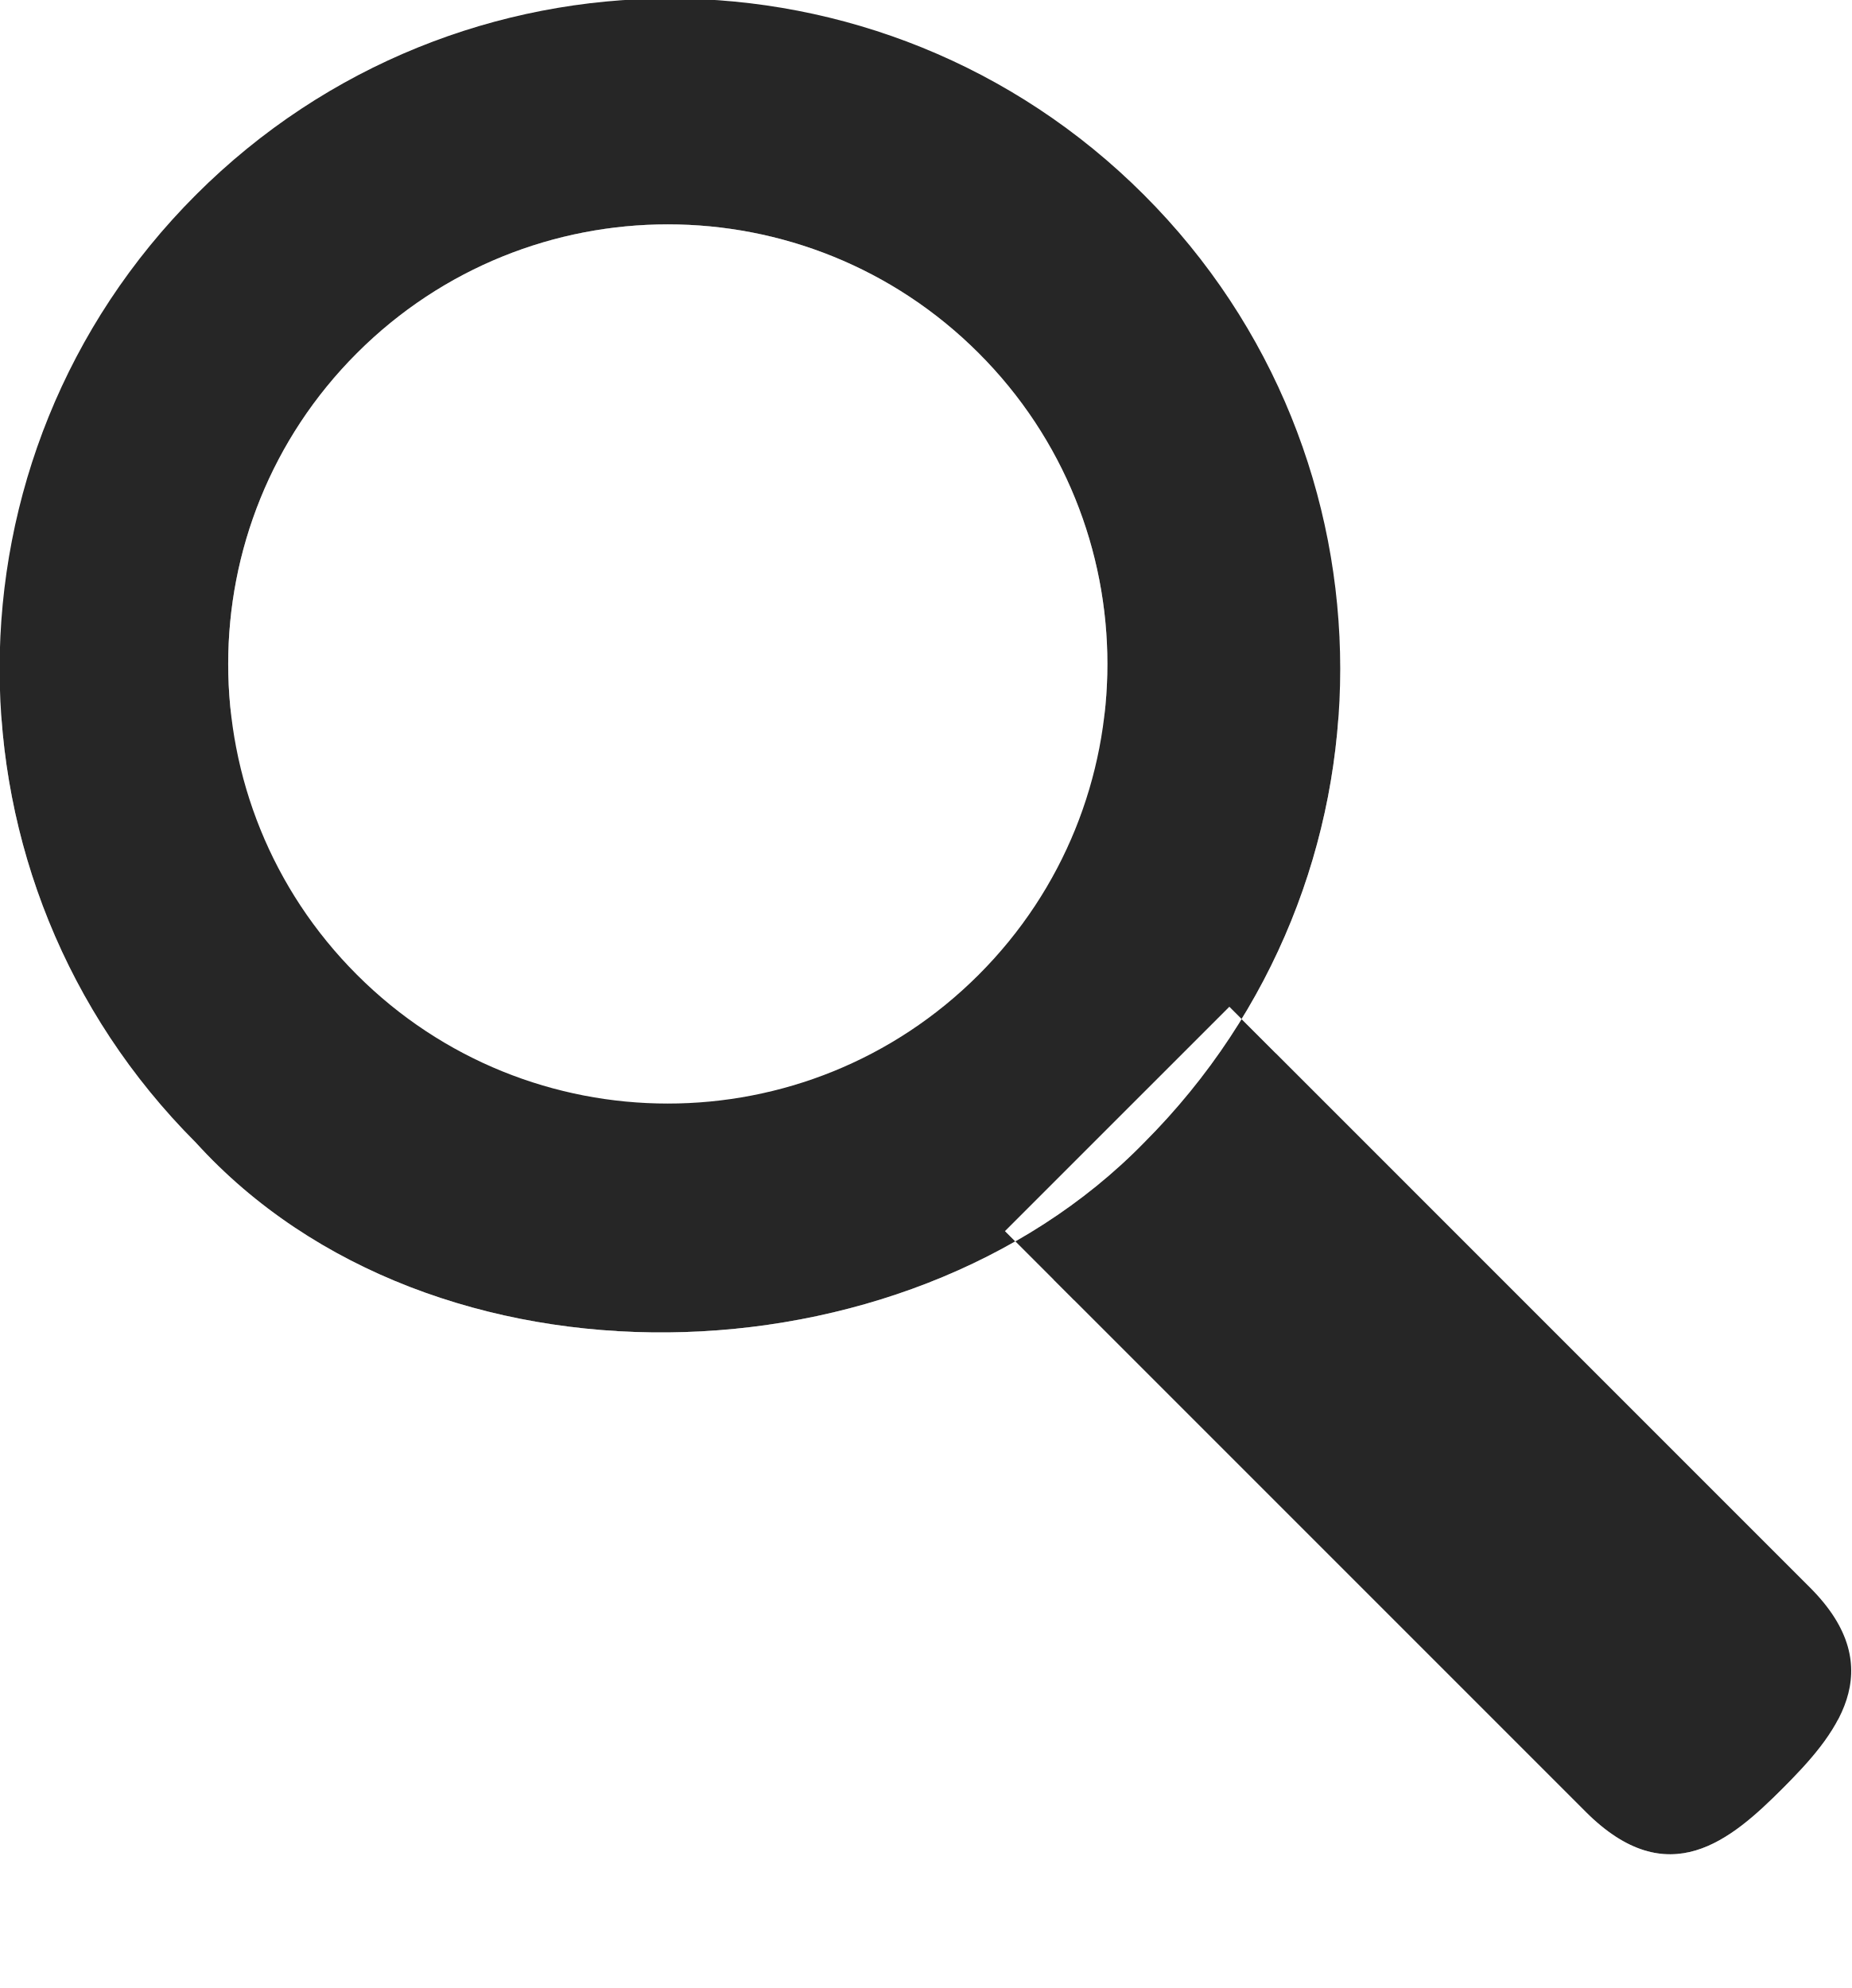
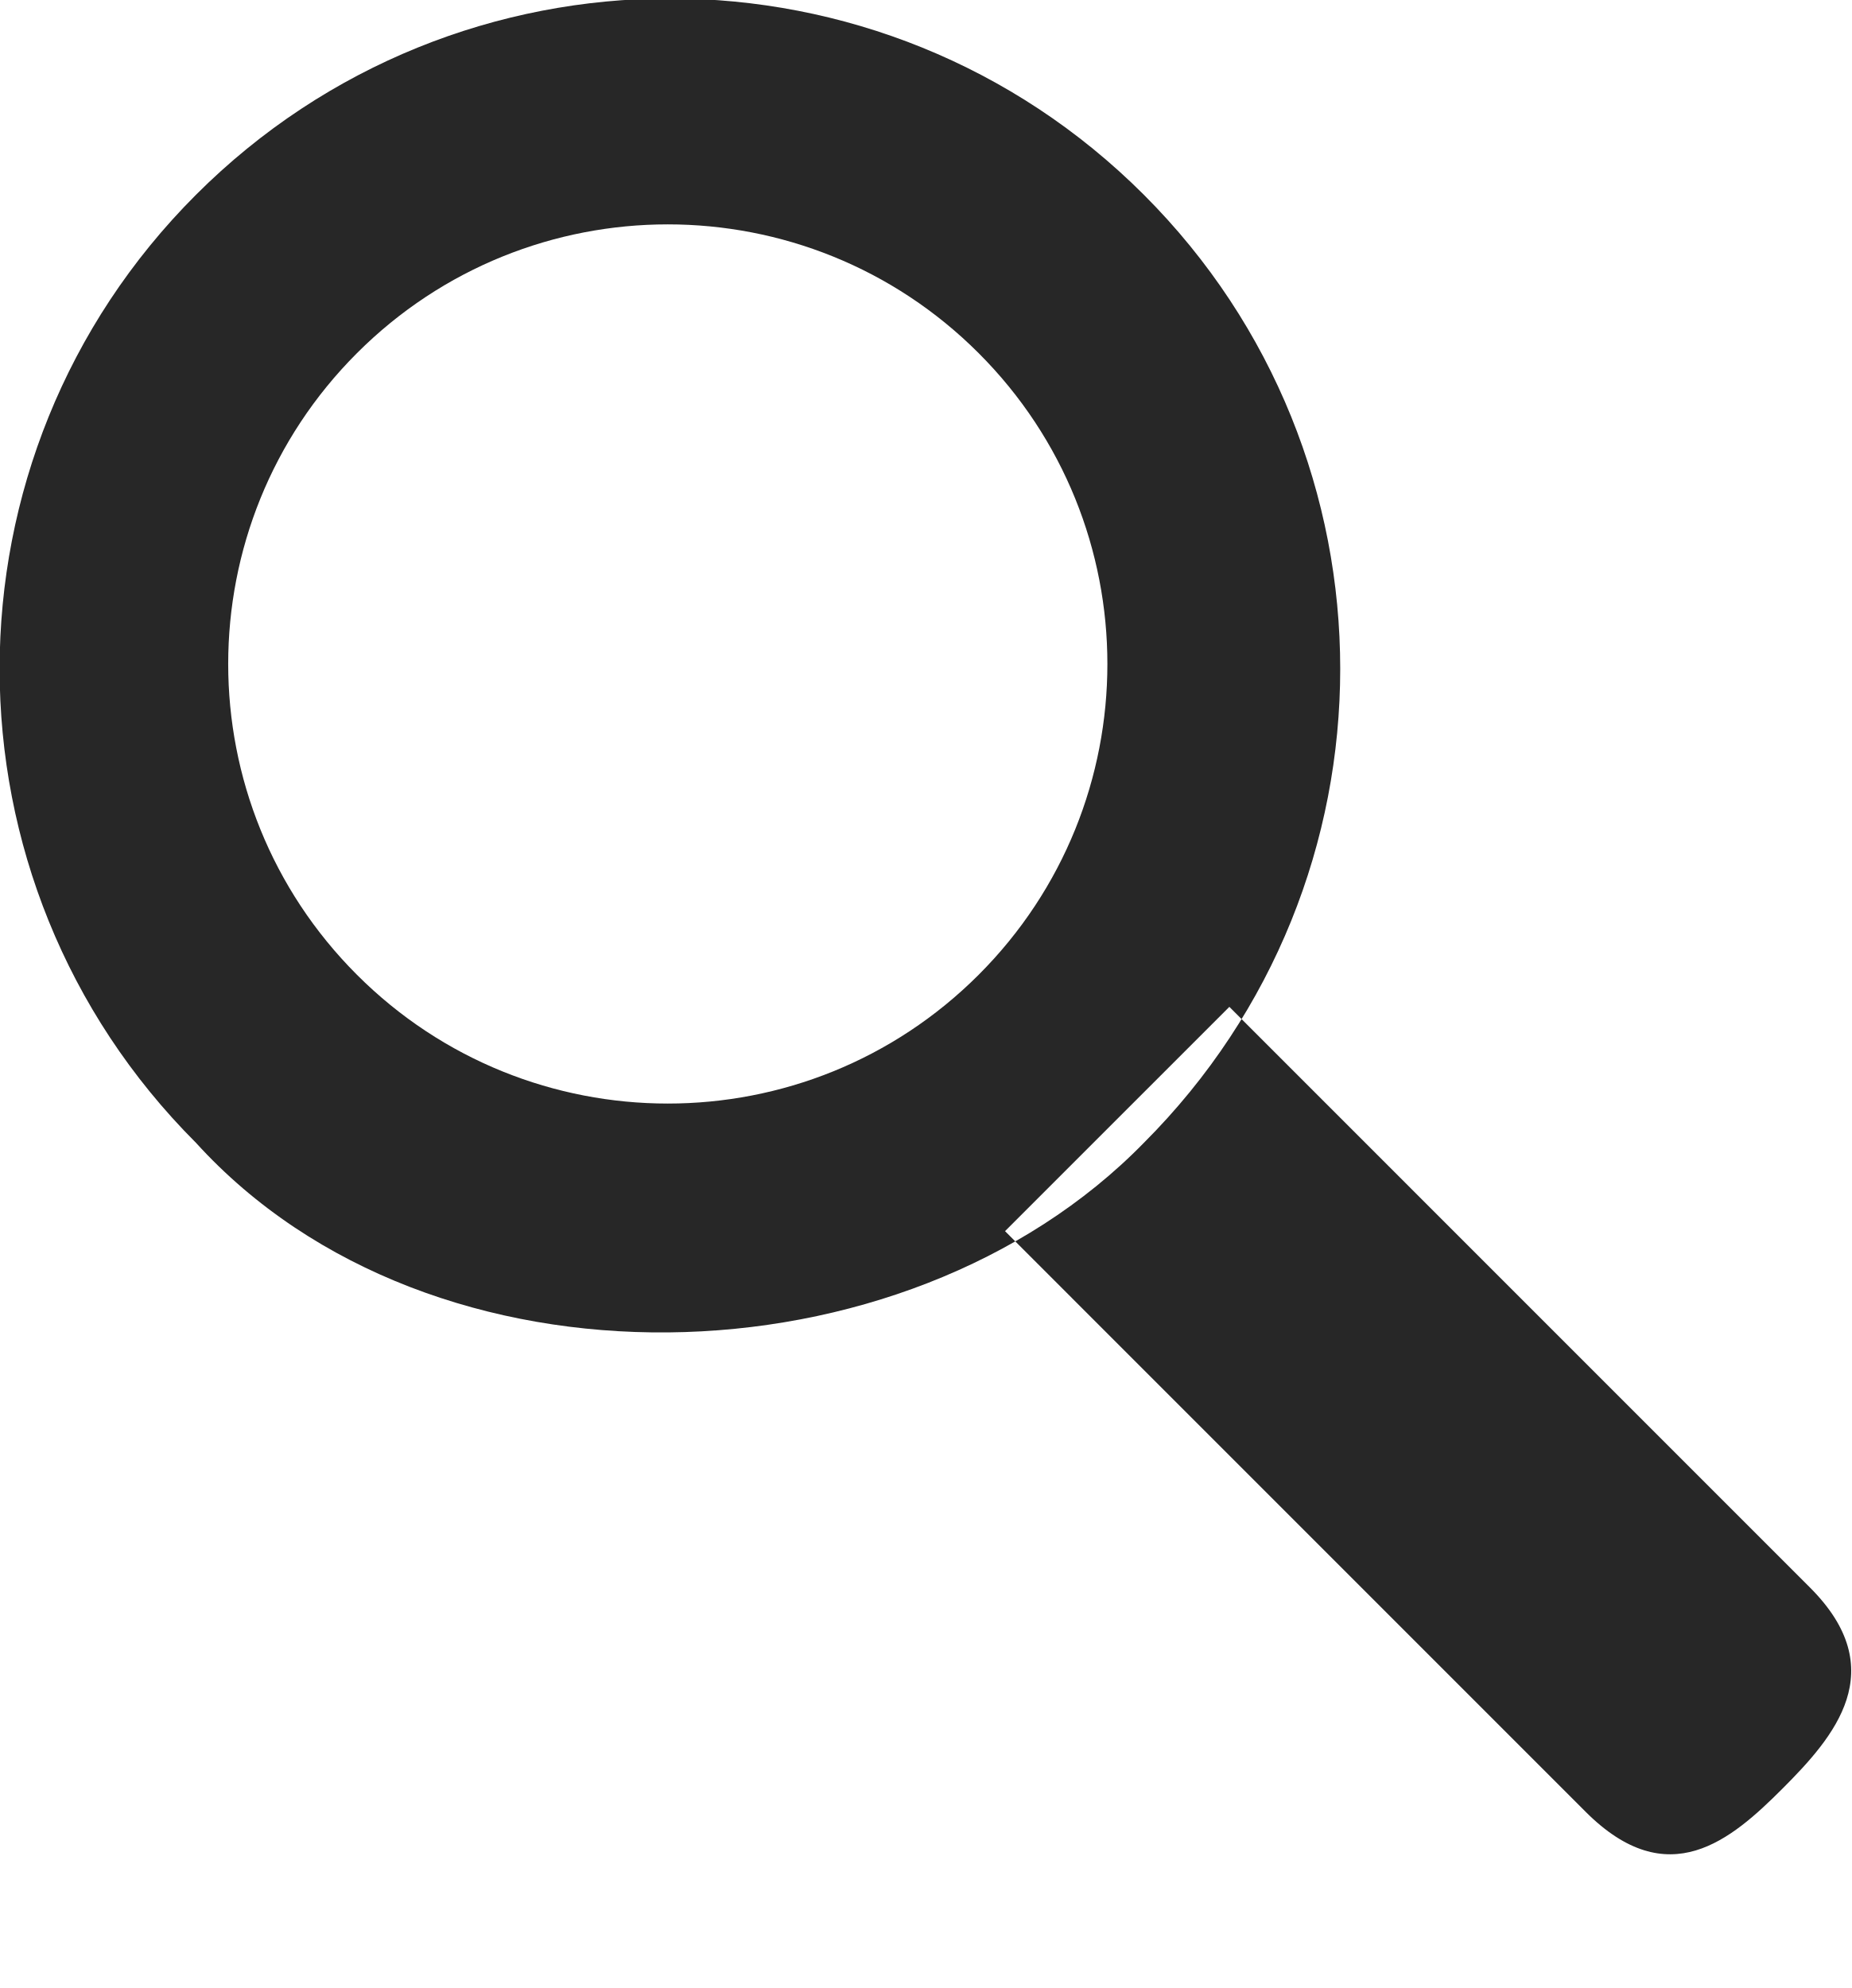
<svg xmlns="http://www.w3.org/2000/svg" width="38.187" height="41" viewBox="0 0 38.187 41">
-   <defs>
-     <style>
-       .cls-1 {
-         fill: #272727;
-         fill-rule: evenodd;
-         filter: url(#filter);
-       }
-     </style>
-     <filter id="filter" x="553.938" y="87" width="38.187" height="41" filterUnits="userSpaceOnUse">
-       <feOffset result="offset" dy="2" in="SourceAlpha" />
-       <feGaussianBlur result="blur" />
-       <feFlood result="flood" flood-color="#fff" flood-opacity="0.24" />
-       <feComposite result="composite" operator="in" in2="blur" />
-       <feBlend result="blend" in="SourceGraphic" />
-     </filter>
-   </defs>
-   <path id="search" class="cls-1" d="M557.979,91.018a13.824,13.824,0,0,1,19.551,19.55c-4.95,5.072-14.684,5.358-19.551,0A13.824,13.824,0,0,1,557.979,91.018Zm21.313,16.747,11.975,11.976c1.7,1.7.5,3.079-.564,4.144s-2.361,2.182-4.062.482l-11.975-11.976M561.3,94.283a9.066,9.066,0,1,1,0,12.821A9.065,9.065,0,0,1,561.3,94.283Z" transform="translate(-553.938 -87)" />
+   <path id="search" fill="#272727" fill-rule="evenodd" d="M557.979,91.018a13.824,13.824,0,0,1,19.551,19.55c-4.95,5.072-14.684,5.358-19.551,0A13.824,13.824,0,0,1,557.979,91.018Zm21.313,16.747,11.975,11.976c1.7,1.7.5,3.079-.564,4.144s-2.361,2.182-4.062.482l-11.975-11.976M561.3,94.283a9.066,9.066,0,1,1,0,12.821A9.065,9.065,0,0,1,561.3,94.283Z" transform="translate(-553.938 -87)" />
</svg>
